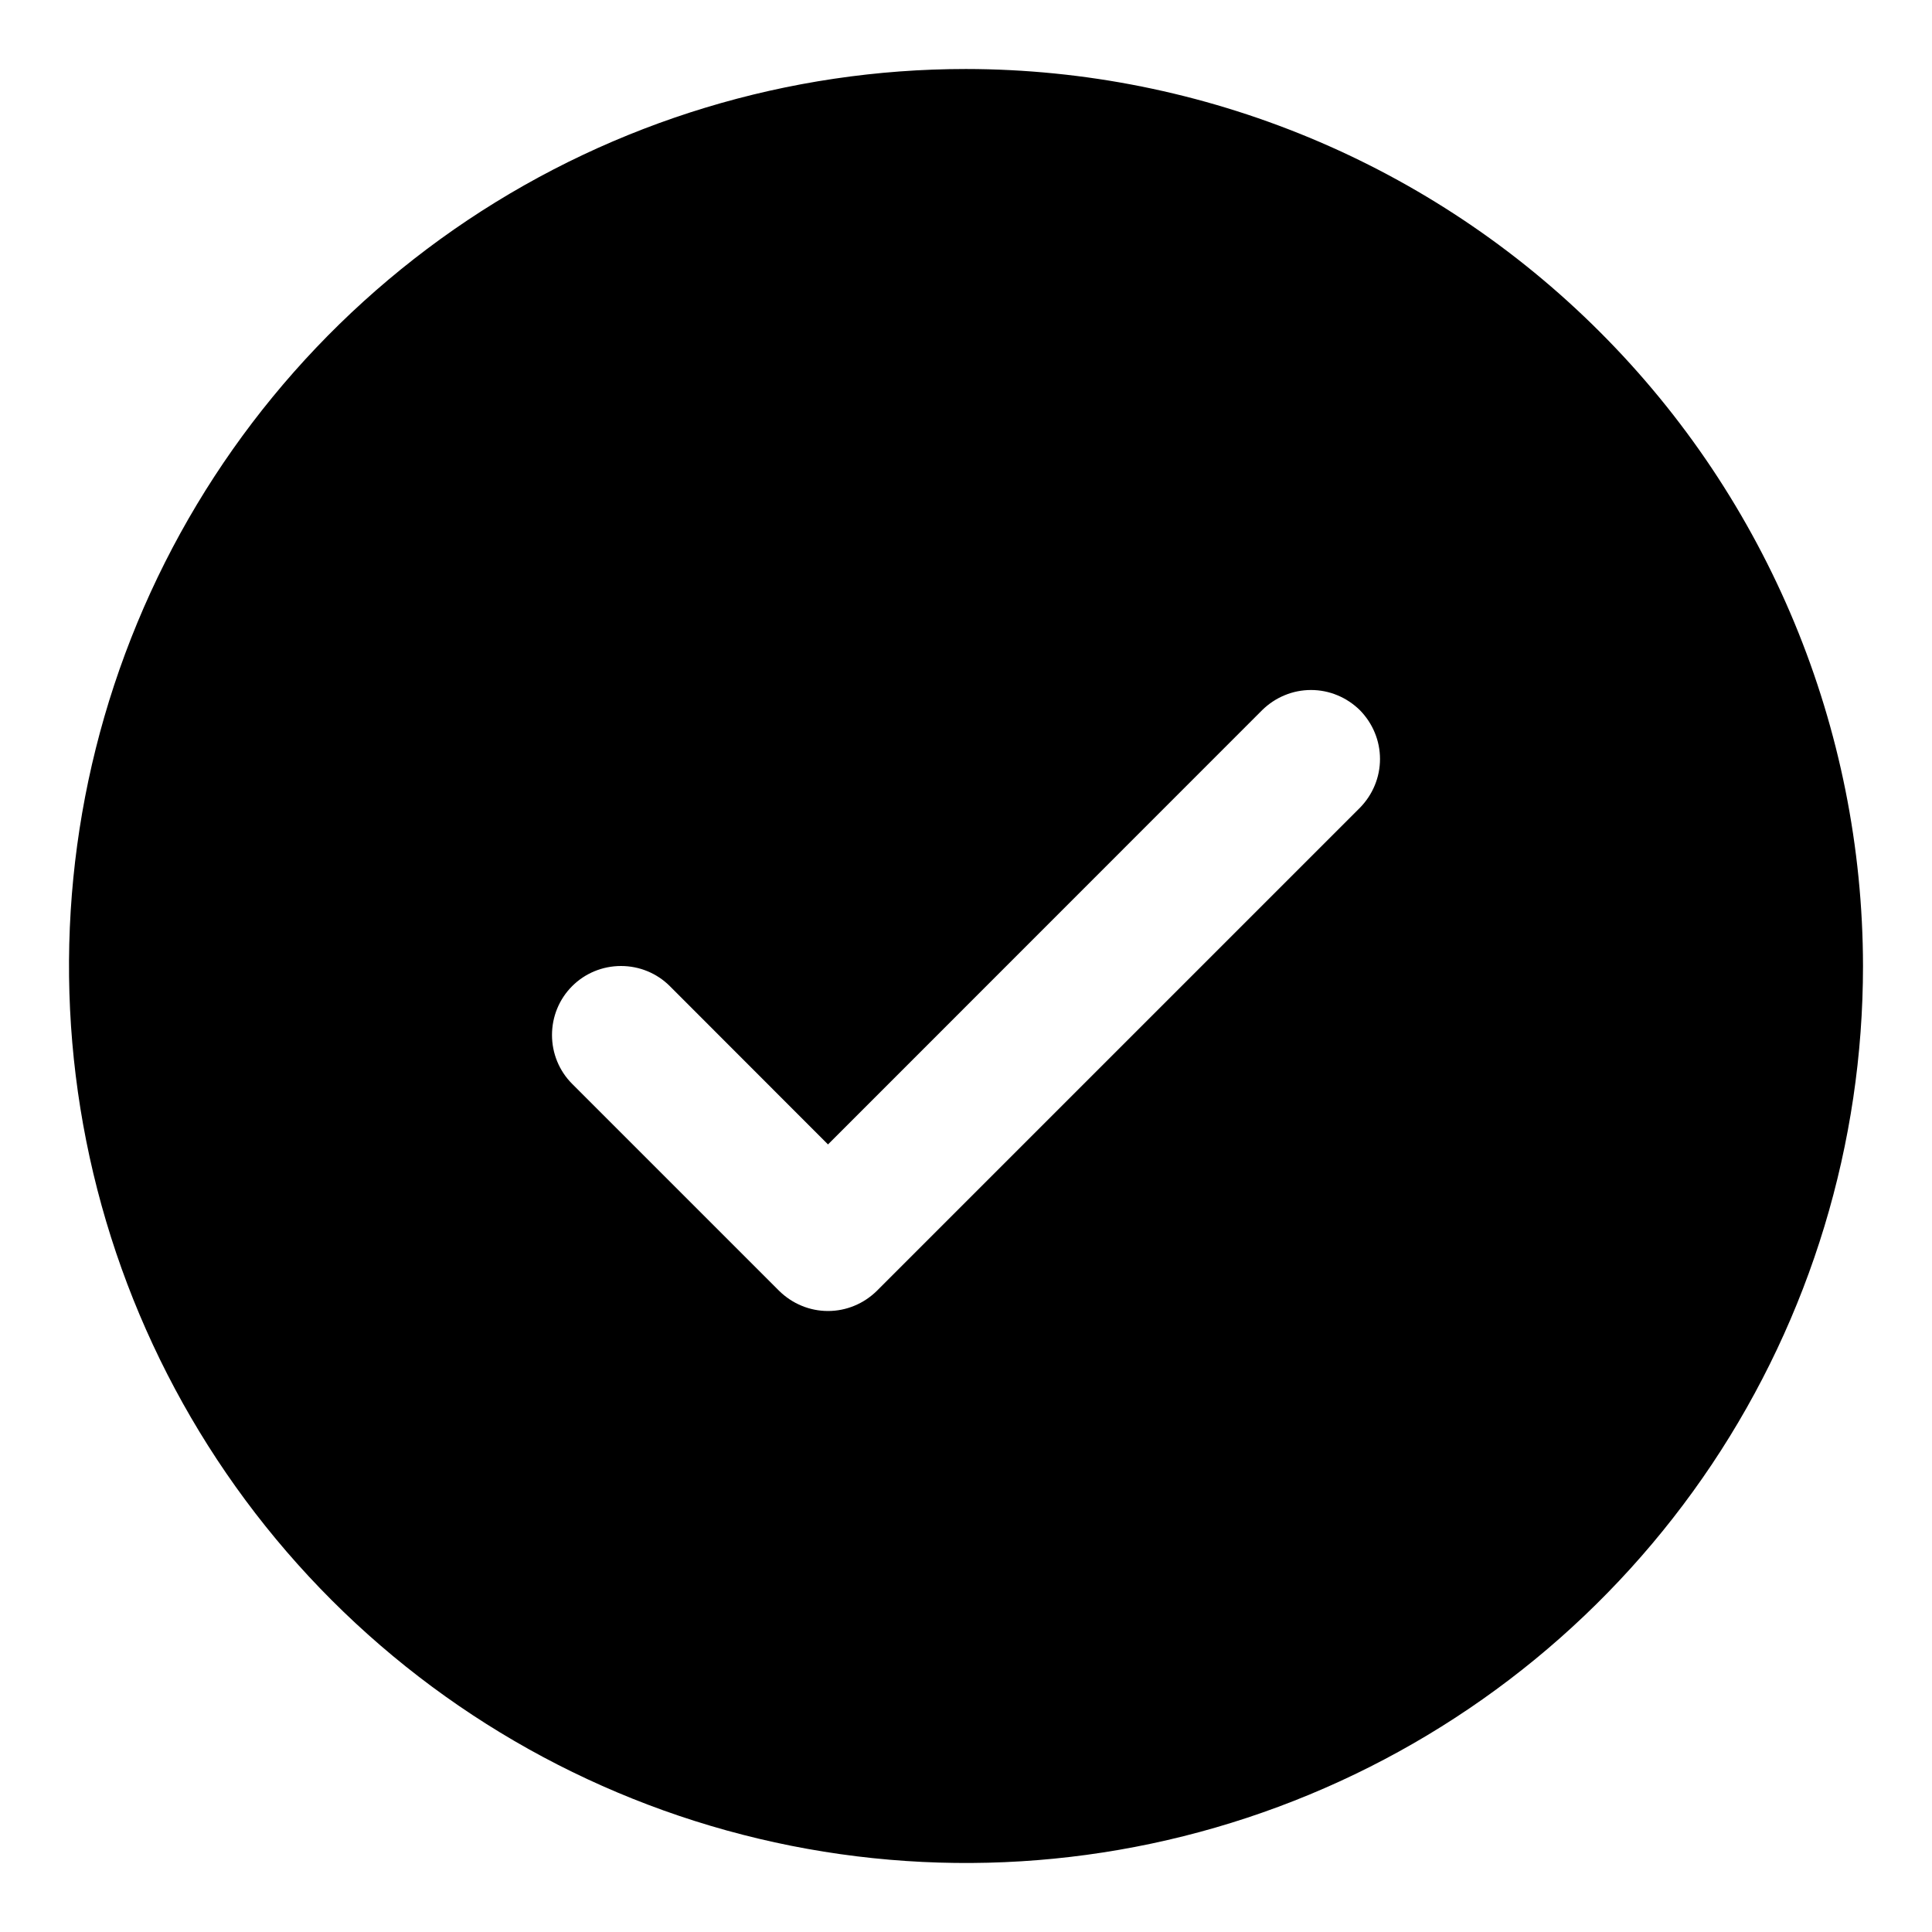
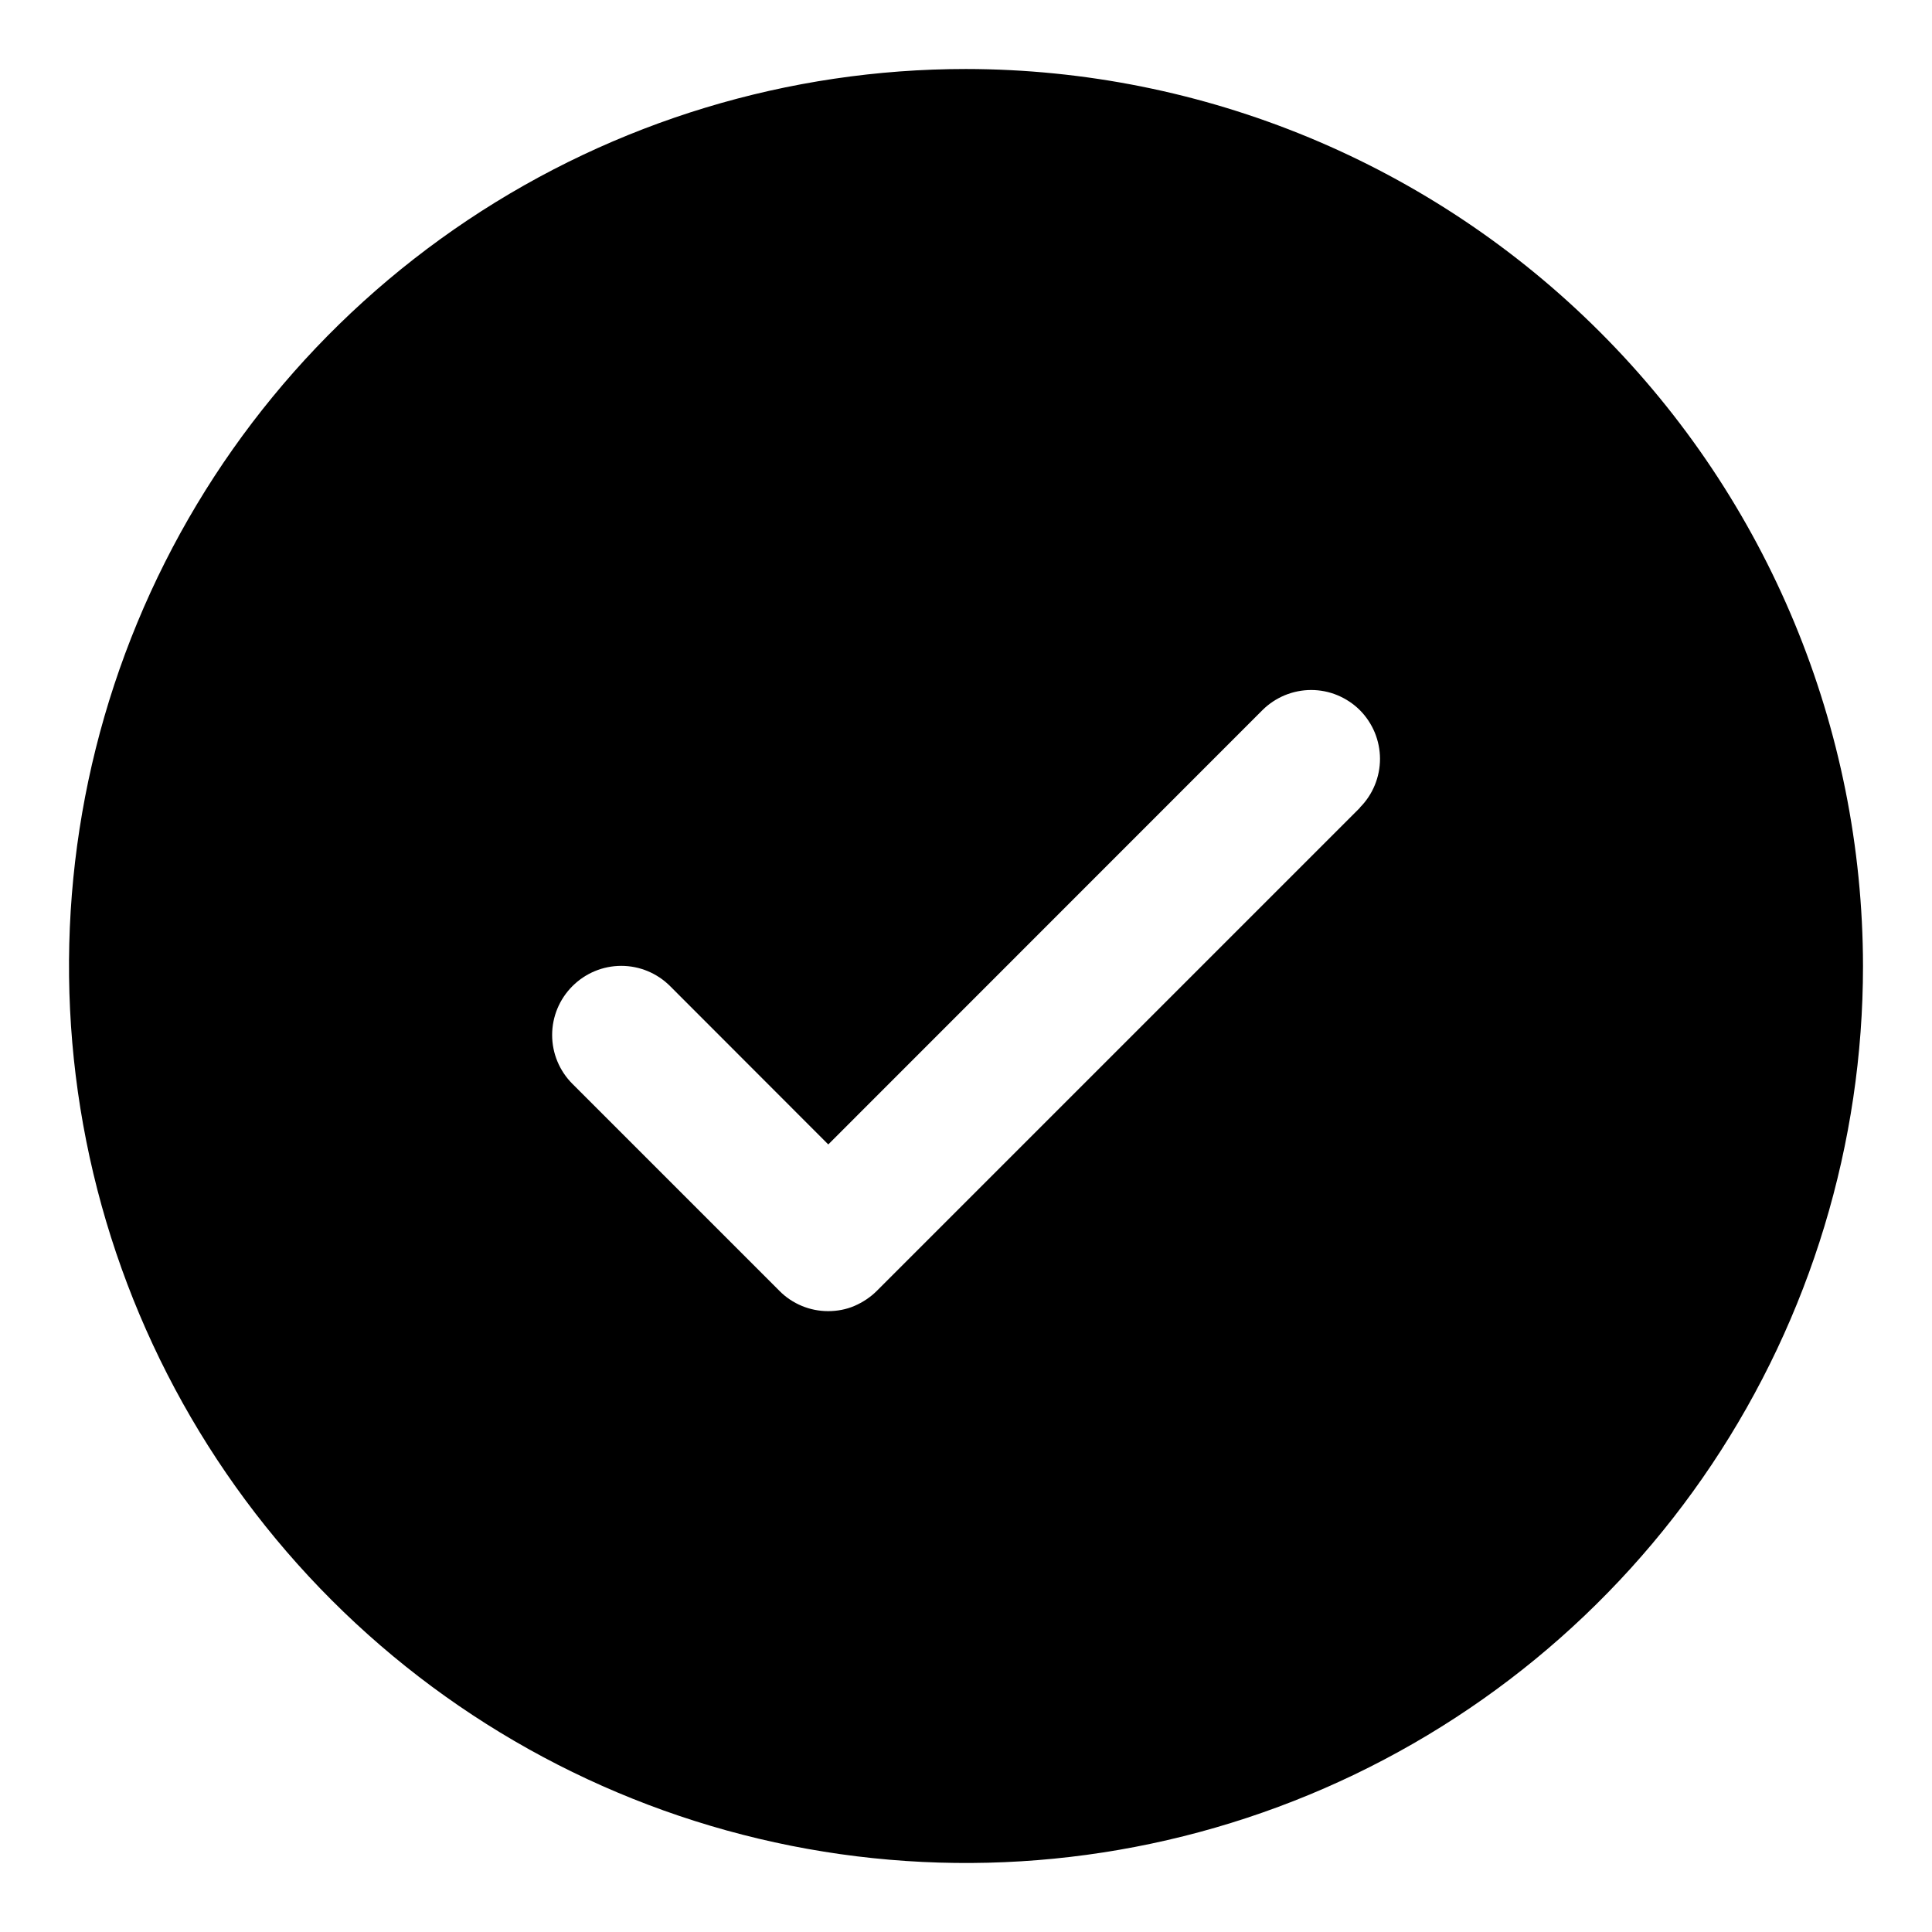
- <svg xmlns="http://www.w3.org/2000/svg" width="1em" height="1em" viewBox="0 0 14 14" fill="none">
-   <path d="M7 0.5C5.714 0.5 4.458 0.881 3.389 1.595C2.32 2.31 1.487 3.325 0.995 4.513C0.503 5.7 0.374 7.007 0.625 8.268C0.876 9.529 1.495 10.687 2.404 11.596C3.313 12.505 4.471 13.124 5.732 13.375C6.993 13.626 8.3 13.497 9.487 13.005C10.675 12.513 11.69 11.68 12.405 10.611C13.119 9.542 13.5 8.286 13.5 7C13.498 5.277 12.813 3.624 11.594 2.406C10.376 1.187 8.723 0.502 7 0.5ZM9.854 5.854L6.354 9.354C6.307 9.4 6.252 9.437 6.191 9.462C6.131 9.487 6.066 9.5 6 9.5C5.934 9.5 5.869 9.487 5.809 9.462C5.748 9.437 5.693 9.4 5.646 9.354L4.146 7.854C4.052 7.76 4 7.633 4 7.5C4 7.367 4.052 7.24 4.146 7.146C4.24 7.052 4.367 7 4.5 7C4.633 7 4.76 7.052 4.854 7.146L6 8.293L9.146 5.146C9.193 5.1 9.248 5.063 9.309 5.038C9.369 5.013 9.434 5 9.5 5C9.566 5 9.631 5.013 9.691 5.038C9.752 5.063 9.807 5.1 9.854 5.146C9.9 5.193 9.937 5.248 9.962 5.309C9.987 5.369 10 5.434 10 5.5C10 5.566 9.987 5.631 9.962 5.691C9.937 5.752 9.9 5.807 9.854 5.854Z" fill="currentColor" />
+ <svg xmlns="http://www.w3.org/2000/svg" height="1em" viewBox="0 0 14 14" width="1em">
+   <path d="m7 .5c-1.286 0-2.542.381-3.611 1.095-1.069.714-1.902 1.729-2.394 2.917-.492 1.188-.621 2.495-.37 3.756.251 1.261.87 2.419 1.779 3.328s2.067 1.528 3.328 1.779c1.261.251 2.568.122 3.756-.37 1.188-.492 2.203-1.325 2.917-2.394.714-1.069 1.095-2.326 1.095-3.611-.002-1.723-.687-3.376-1.906-4.594-1.219-1.219-2.871-1.904-4.594-1.906zm2.854 5.354-3.5 3.5c-.046.046-.102.083-.162.109s-.126.038-.191.038c-.066 0-.131-.013-.191-.038s-.116-.062-.162-.109l-1.5-1.5c-.094-.094-.147-.221-.147-.354s.053-.26.147-.354.221-.147.354-.147.26.053.354.147l1.146 1.147 3.146-3.147c.046-.046.102-.083.162-.108.061-.025.126-.038.191-.038.066 0 .131.013.191.038s.116.062.162.108c.046.046.083.102.108.162.025.061.038.126.038.191s-.013.131-.038.191c-.025.061-.062.116-.108.162z" fill="currentColor" />
</svg>
